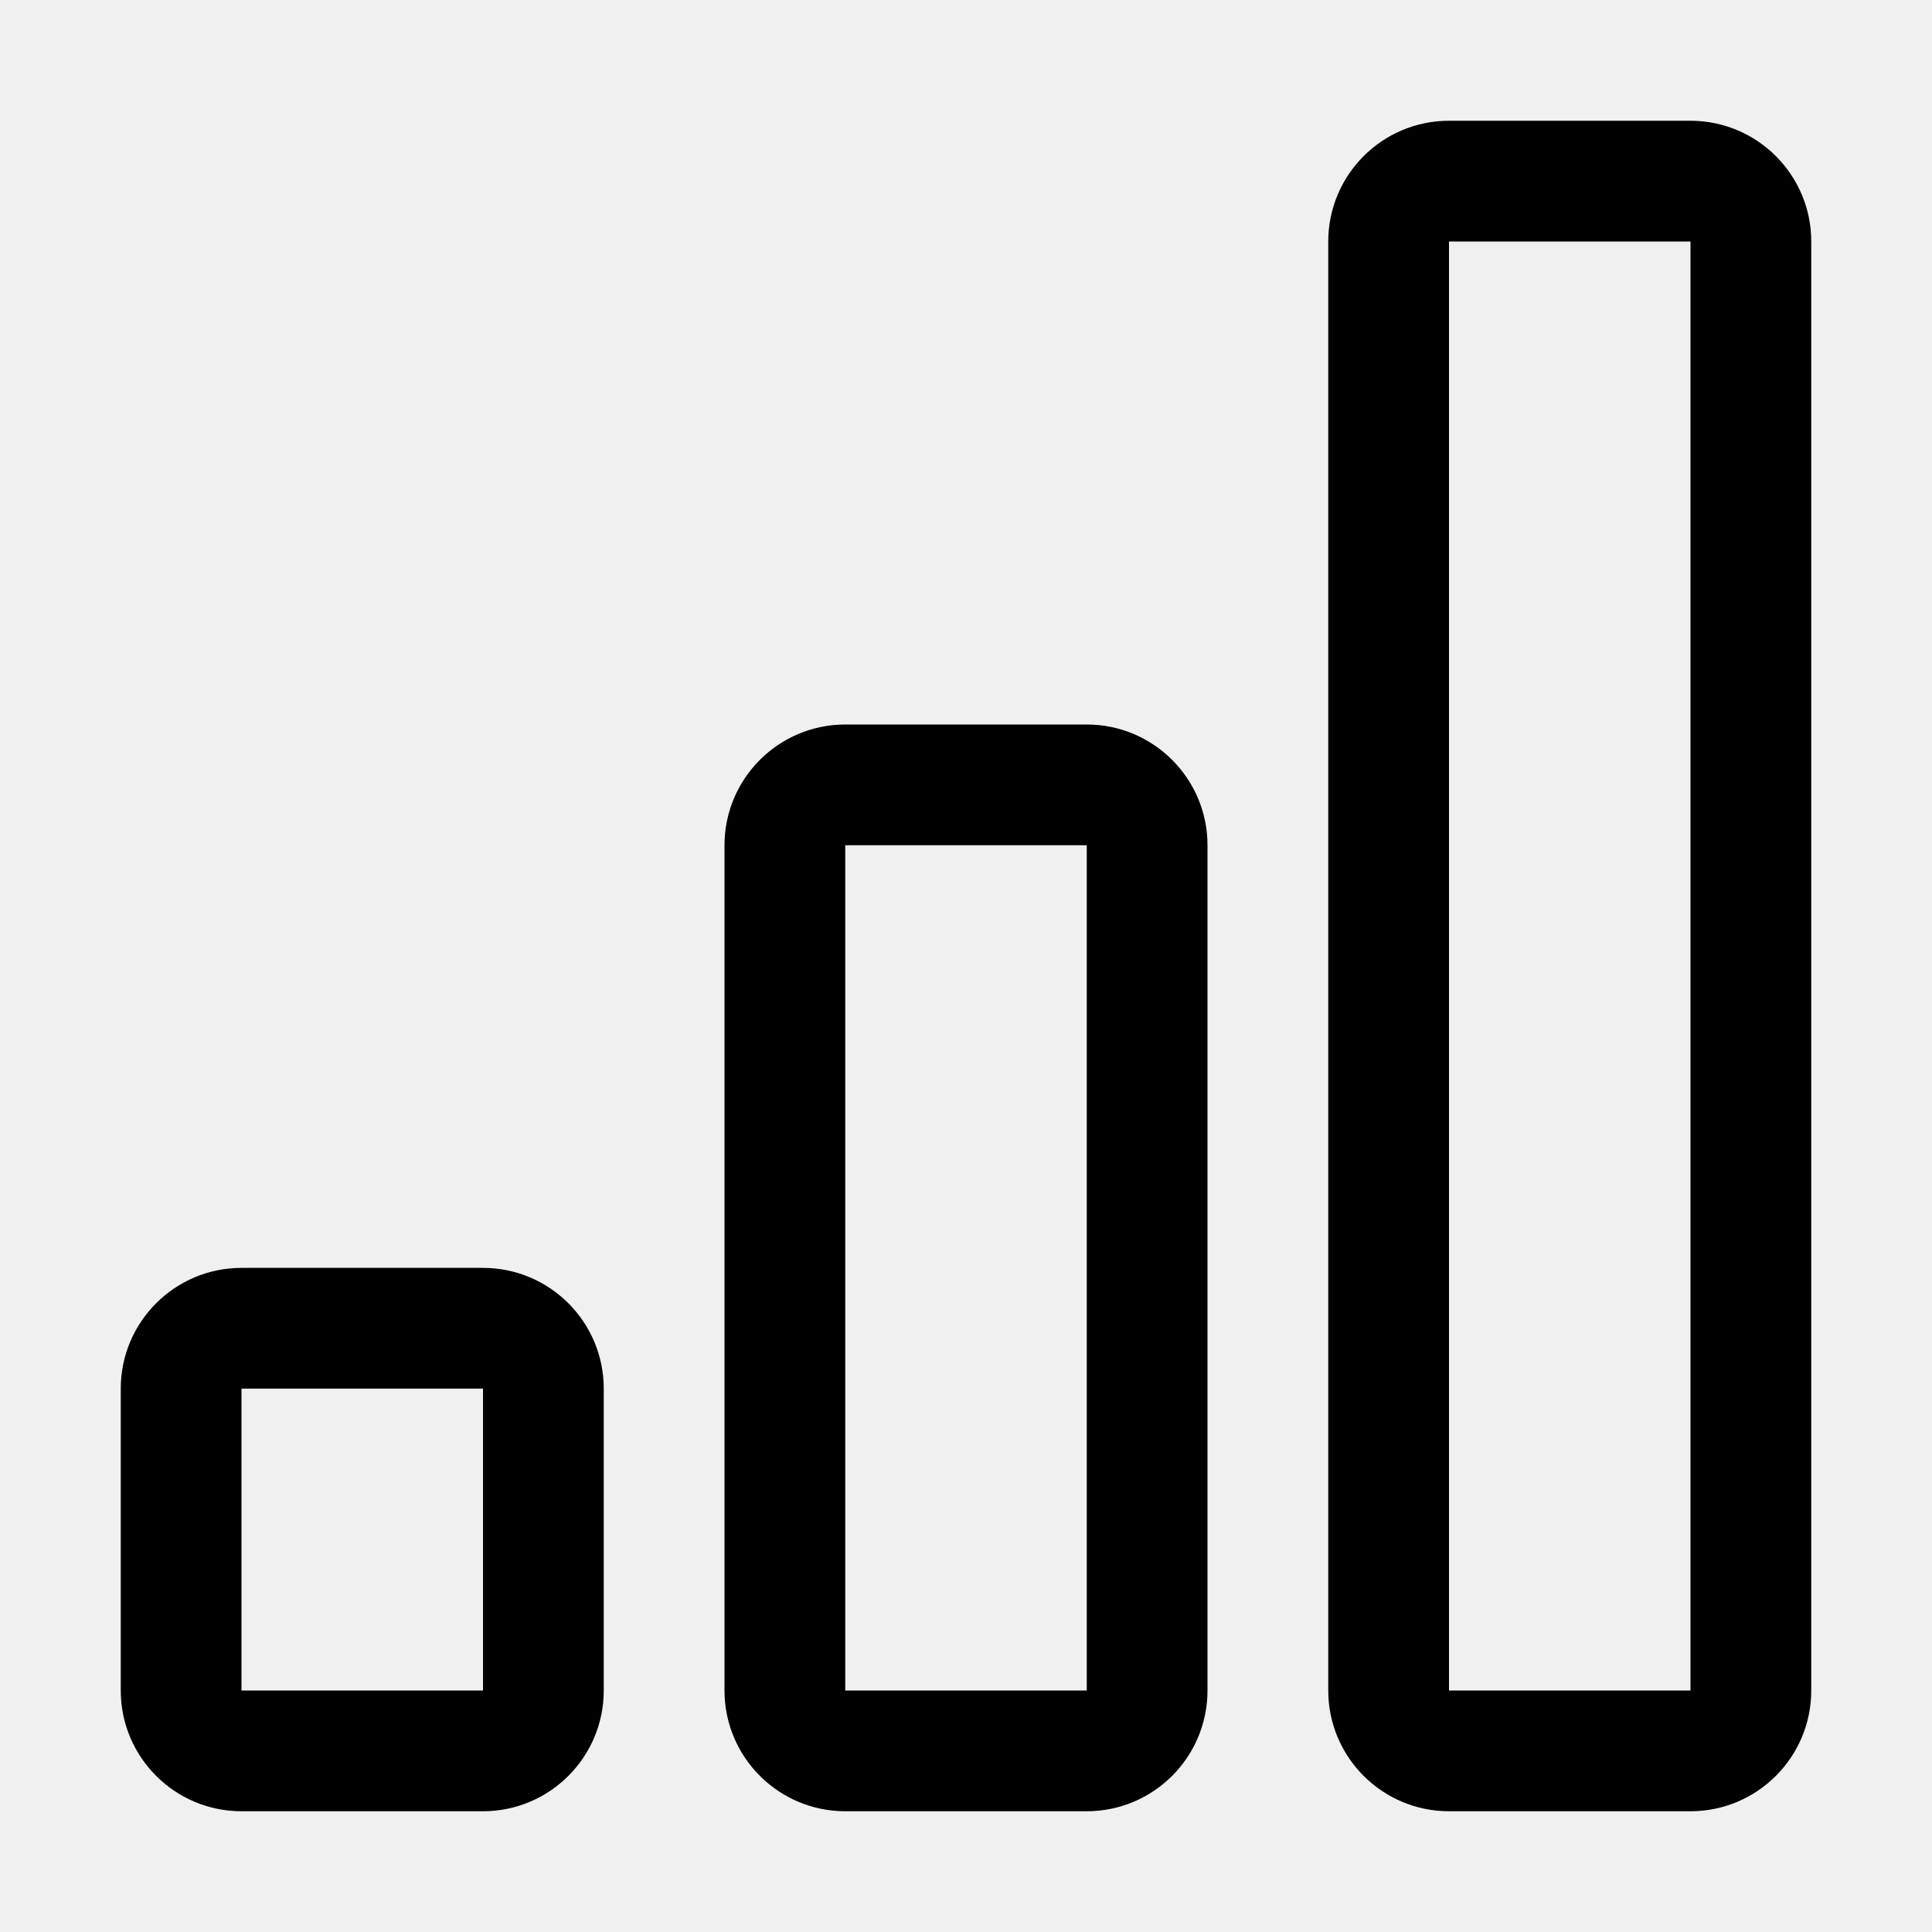
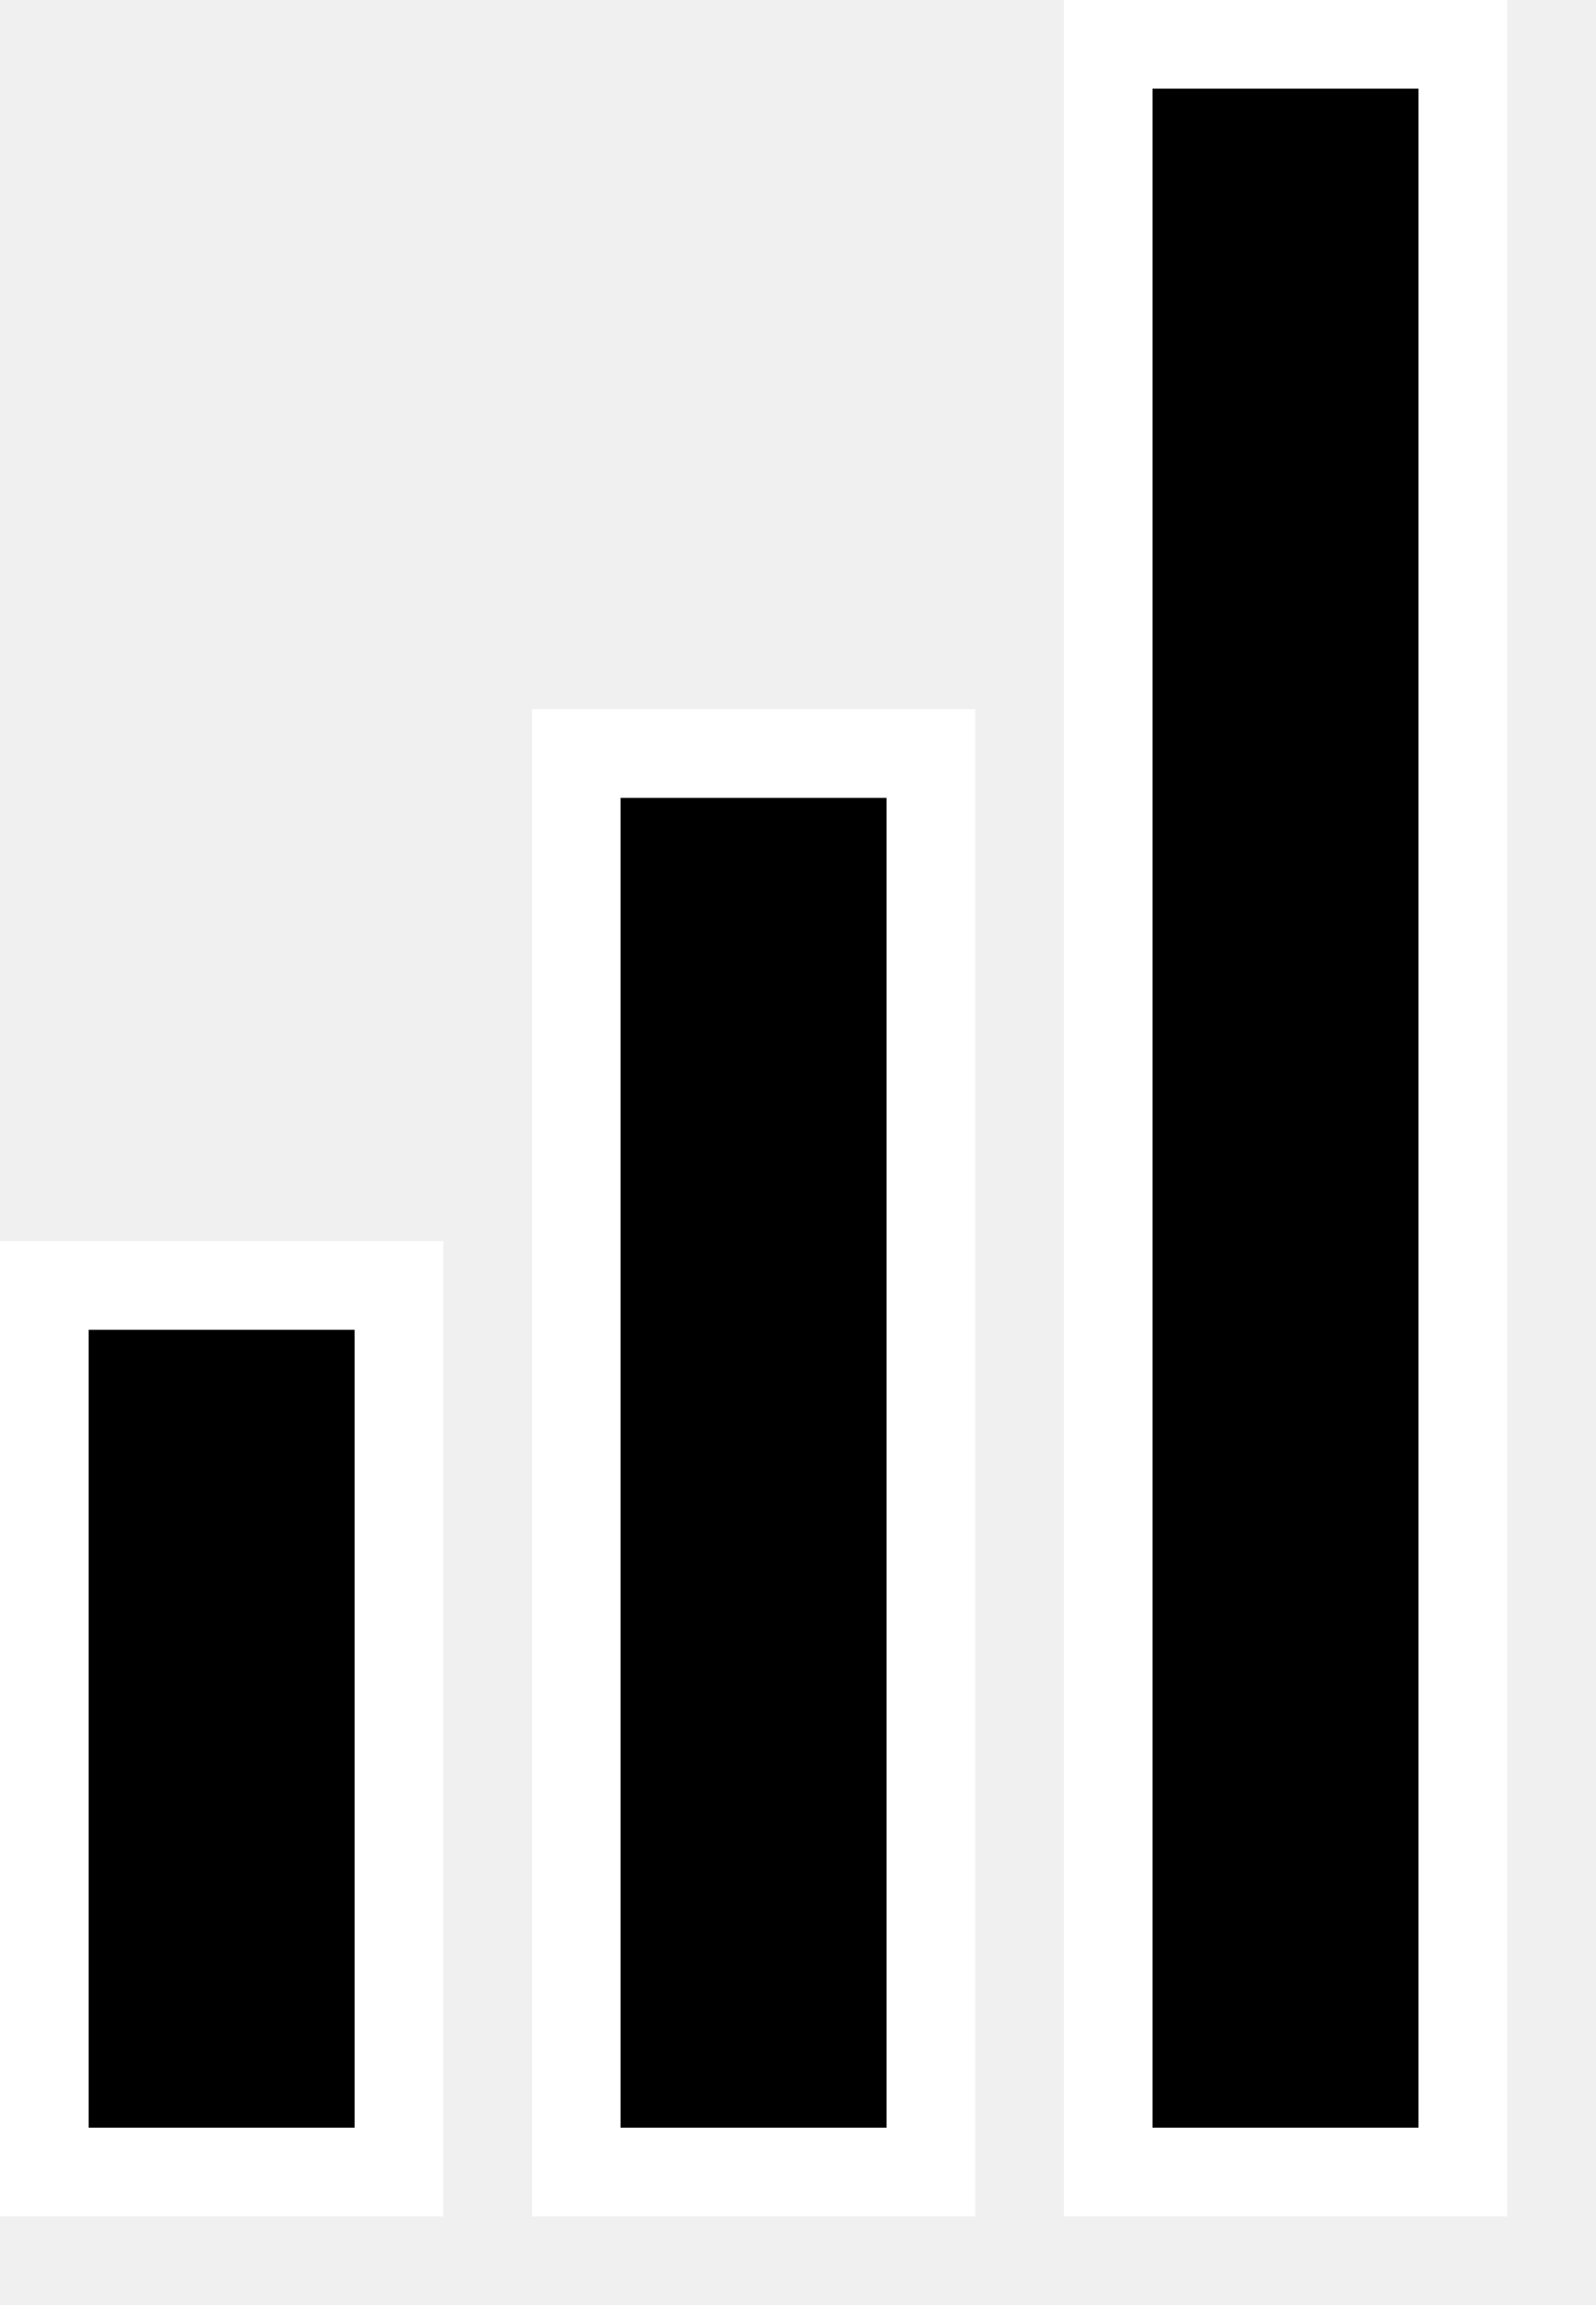
- <svg xmlns="http://www.w3.org/2000/svg" width="24" height="24" viewBox="0 0 24 24">
-   <path fill-rule="evenodd" clip-rule="evenodd" d="M6 17.25H3V21H6V17.25ZM7.5 21C7.5 21.828 6.828 22.5 6 22.5H3C2.172 22.5 1.5 21.828 1.5 21V17.25C1.5 16.422 2.172 15.75 3 15.75H6C6.828 15.75 7.5 16.422 7.5 17.25V21ZM15 21V10.5C15 9.672 14.328 9 13.5 9H10.5C9.672 9 9 9.672 9 10.5V21C9 21.828 9.672 22.5 10.5 22.5H13.5C14.328 22.5 15 21.828 15 21ZM16.5 21C16.5 21.828 17.172 22.5 18 22.5H21C21.828 22.5 22.5 21.828 22.5 21V3C22.5 2.172 21.828 1.5 21 1.5H18C17.172 1.5 16.5 2.172 16.5 3V21ZM13.5 10.5H10.5V21H13.5V10.5ZM21 3H18V21H21V3Z" />
+ <svg xmlns="http://www.w3.org/2000/svg" width="9" height="13" viewBox="0 0 9 13" fill="none">
+   <path d="M0.25 7.25H2.25V12.25H0.25V7.25Z" fill="black" />
+   <path d="M3.25 4.25H5.25V12.25H3.25V4.25Z" fill="black" />
+   <path d="M6.25 0.25H8.25V12.25H6.25V0.25Z" fill="black" />
+   <path d="M0.25 7.25H2.25V12.25H0.25V7.25Z" stroke="white" stroke-width="0.5" />
+   <path d="M3.25 4.25H5.25V12.25H3.25V4.25Z" stroke="white" stroke-width="0.5" />
+   <path d="M6.25 0.25H8.25V12.25H6.25V0.25Z" stroke="white" stroke-width="0.5" />
</svg>
